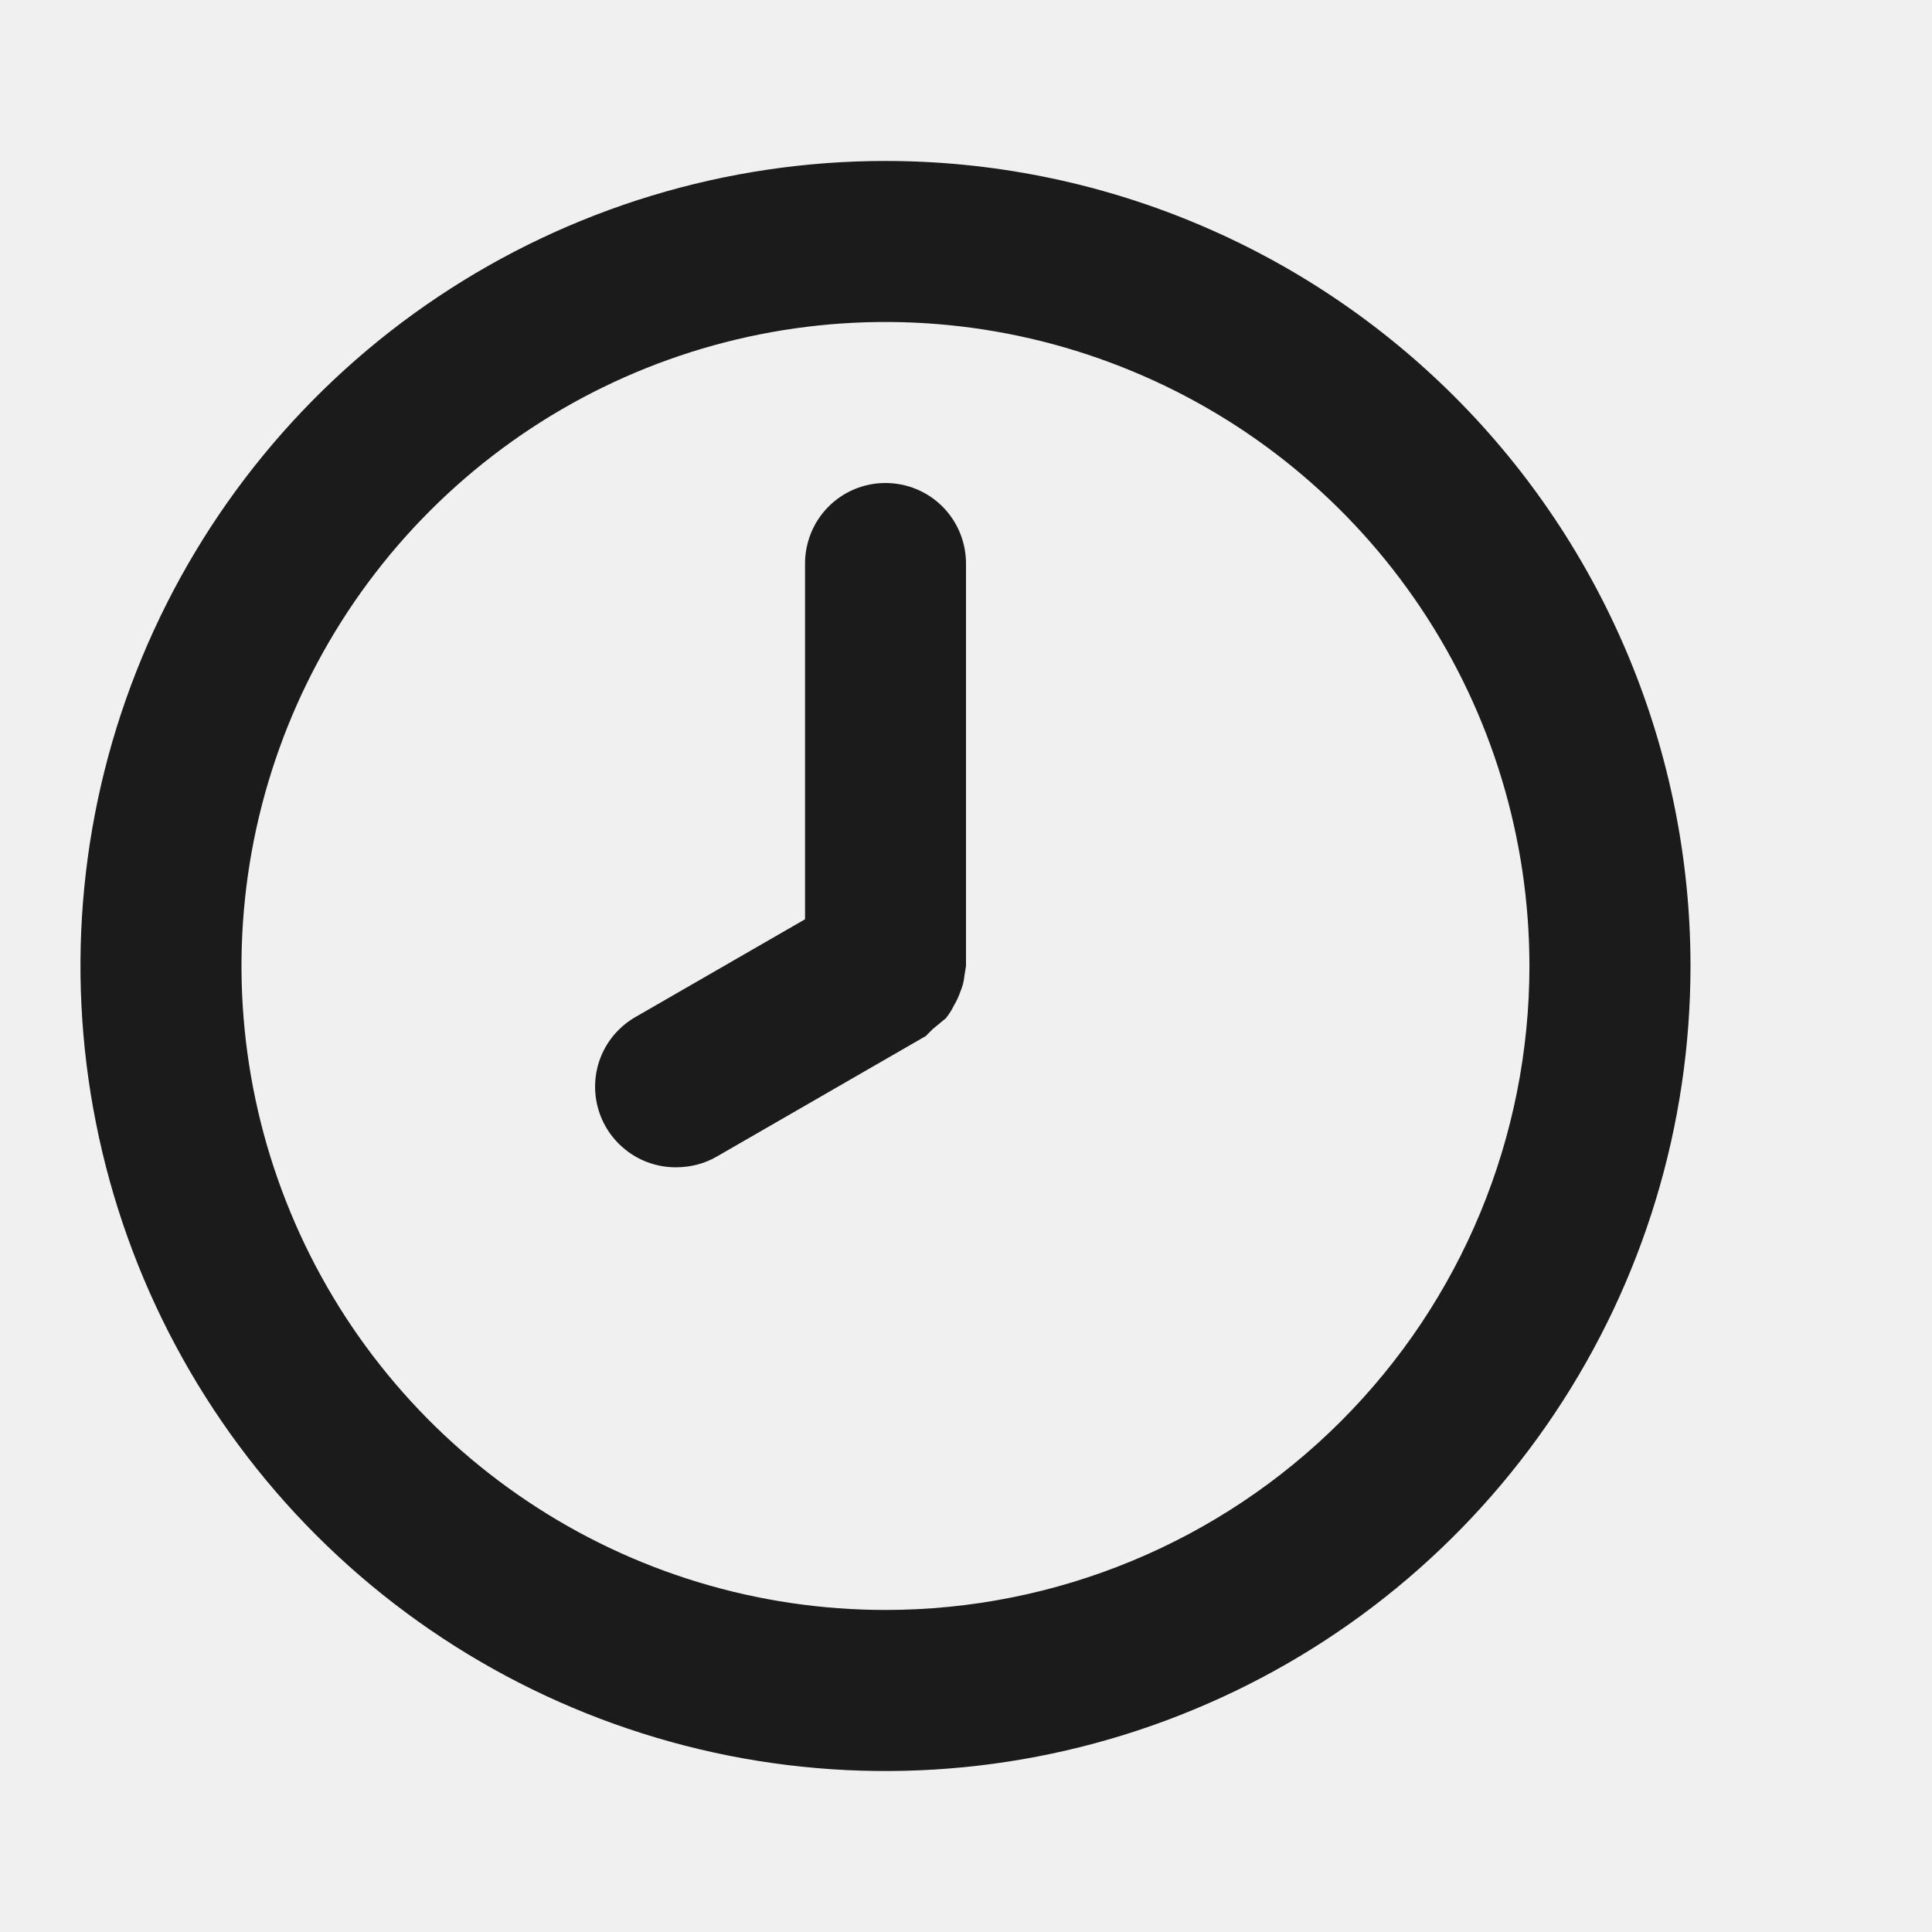
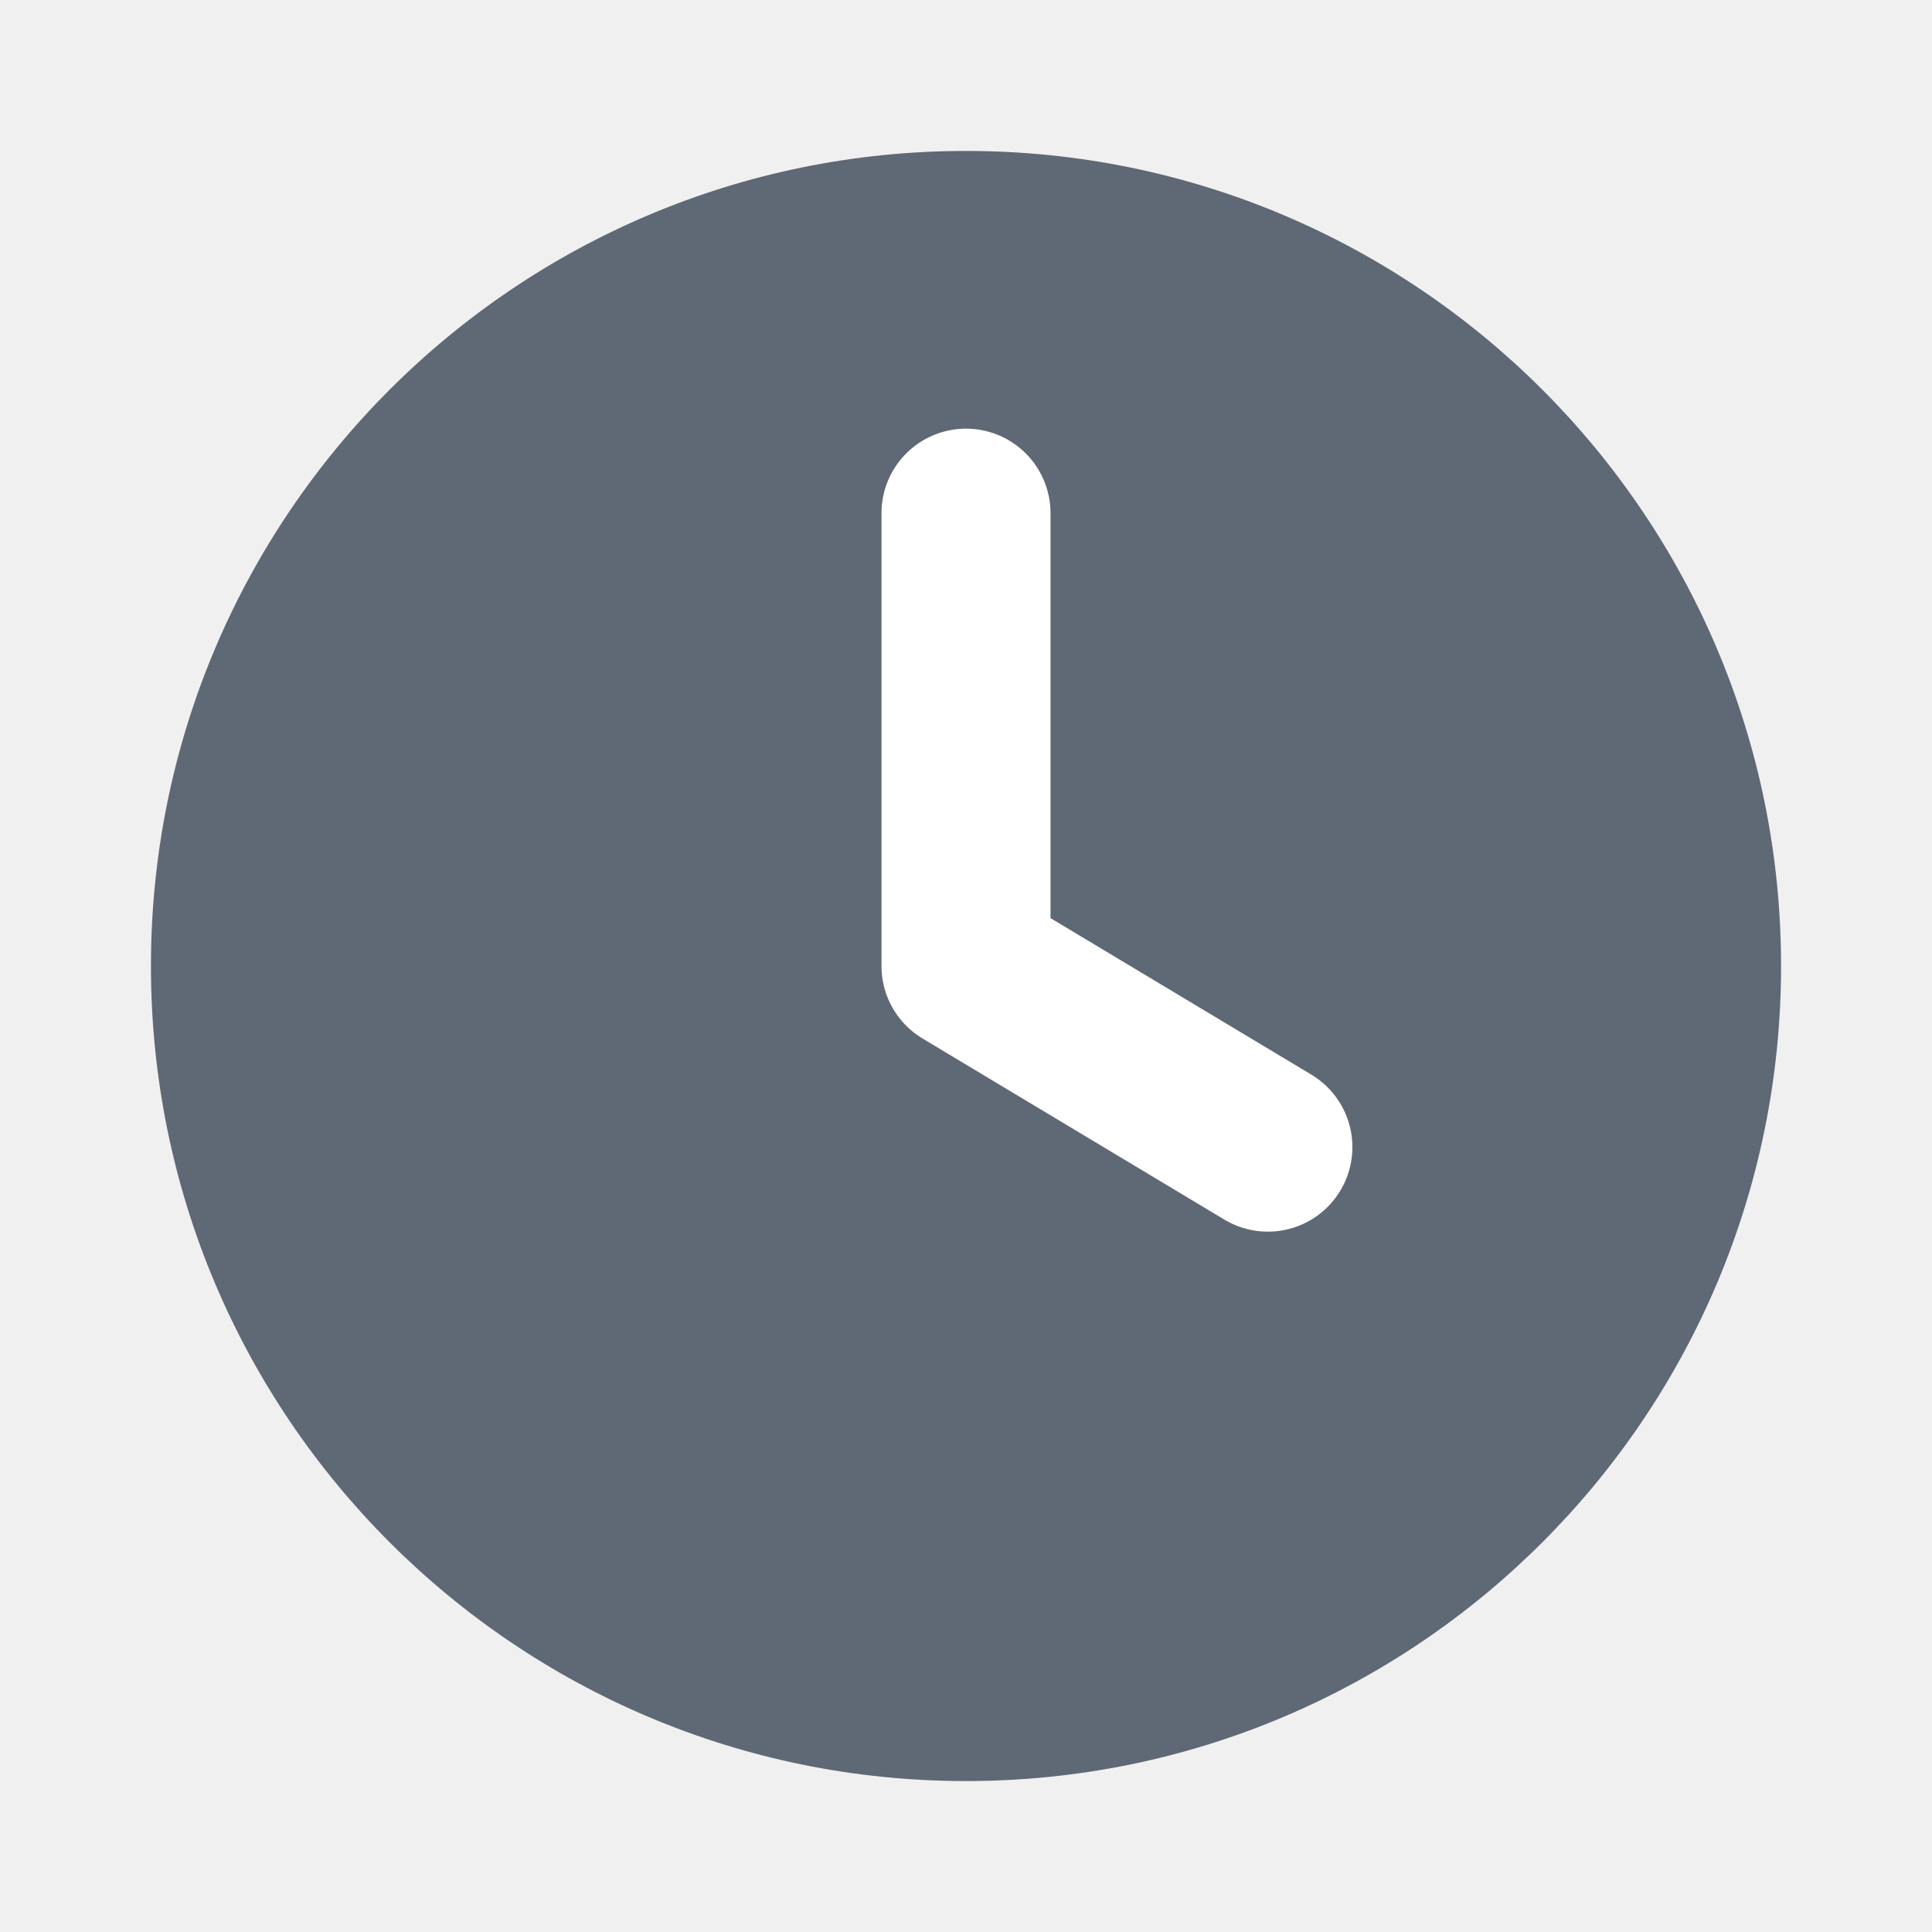
<svg xmlns="http://www.w3.org/2000/svg" width="16" height="16" viewBox="0 0 16 16" fill="none">
-   <path d="M7.333 1.333C6.015 1.333 4.726 1.724 3.629 2.457C2.533 3.189 1.679 4.231 1.174 5.449C0.669 6.667 0.537 8.007 0.795 9.301C1.052 10.594 1.687 11.782 2.619 12.714C3.551 13.646 4.739 14.281 6.033 14.539C7.326 14.796 8.666 14.664 9.884 14.159C11.103 13.655 12.144 12.8 12.876 11.704C13.609 10.607 14 9.319 14 8C14 7.125 13.827 6.258 13.492 5.449C13.157 4.64 12.666 3.905 12.047 3.286C11.428 2.667 10.693 2.176 9.884 1.841C9.076 1.506 8.209 1.333 7.333 1.333ZM7.333 13.333C6.278 13.333 5.247 13.021 4.37 12.434C3.493 11.848 2.809 11.015 2.406 10.041C2.002 9.066 1.897 7.994 2.102 6.96C2.308 5.925 2.816 4.975 3.562 4.229C4.308 3.483 5.258 2.975 6.293 2.769C7.327 2.563 8.4 2.669 9.374 3.073C10.349 3.476 11.182 4.16 11.768 5.037C12.354 5.914 12.666 6.945 12.666 8C12.666 9.414 12.105 10.771 11.104 11.771C10.104 12.771 8.748 13.333 7.333 13.333ZM7.333 4C7.156 4 6.987 4.07 6.862 4.195C6.737 4.32 6.667 4.49 6.667 4.667V7.613L5.267 8.42C5.138 8.493 5.037 8.606 4.98 8.742C4.923 8.878 4.913 9.03 4.951 9.172C4.989 9.315 5.074 9.441 5.191 9.53C5.308 9.62 5.452 9.668 5.6 9.667C5.717 9.667 5.832 9.638 5.933 9.58L7.667 8.58L7.727 8.52L7.833 8.433C7.859 8.4 7.882 8.365 7.9 8.327C7.922 8.291 7.939 8.253 7.953 8.213C7.971 8.171 7.983 8.126 7.987 8.08L8 8V4.667C8 4.49 7.93 4.32 7.805 4.195C7.68 4.07 7.51 4 7.333 4Z" fill="#1B1B1B" />
+   <circle cx="8" cy="8" r="6.75" fill="#5F6875" />
+   <path d="M8 4.25V8L10.5 9.5" stroke="white" stroke-width="1.4" stroke-linecap="round" stroke-linejoin="round" />
</svg>
